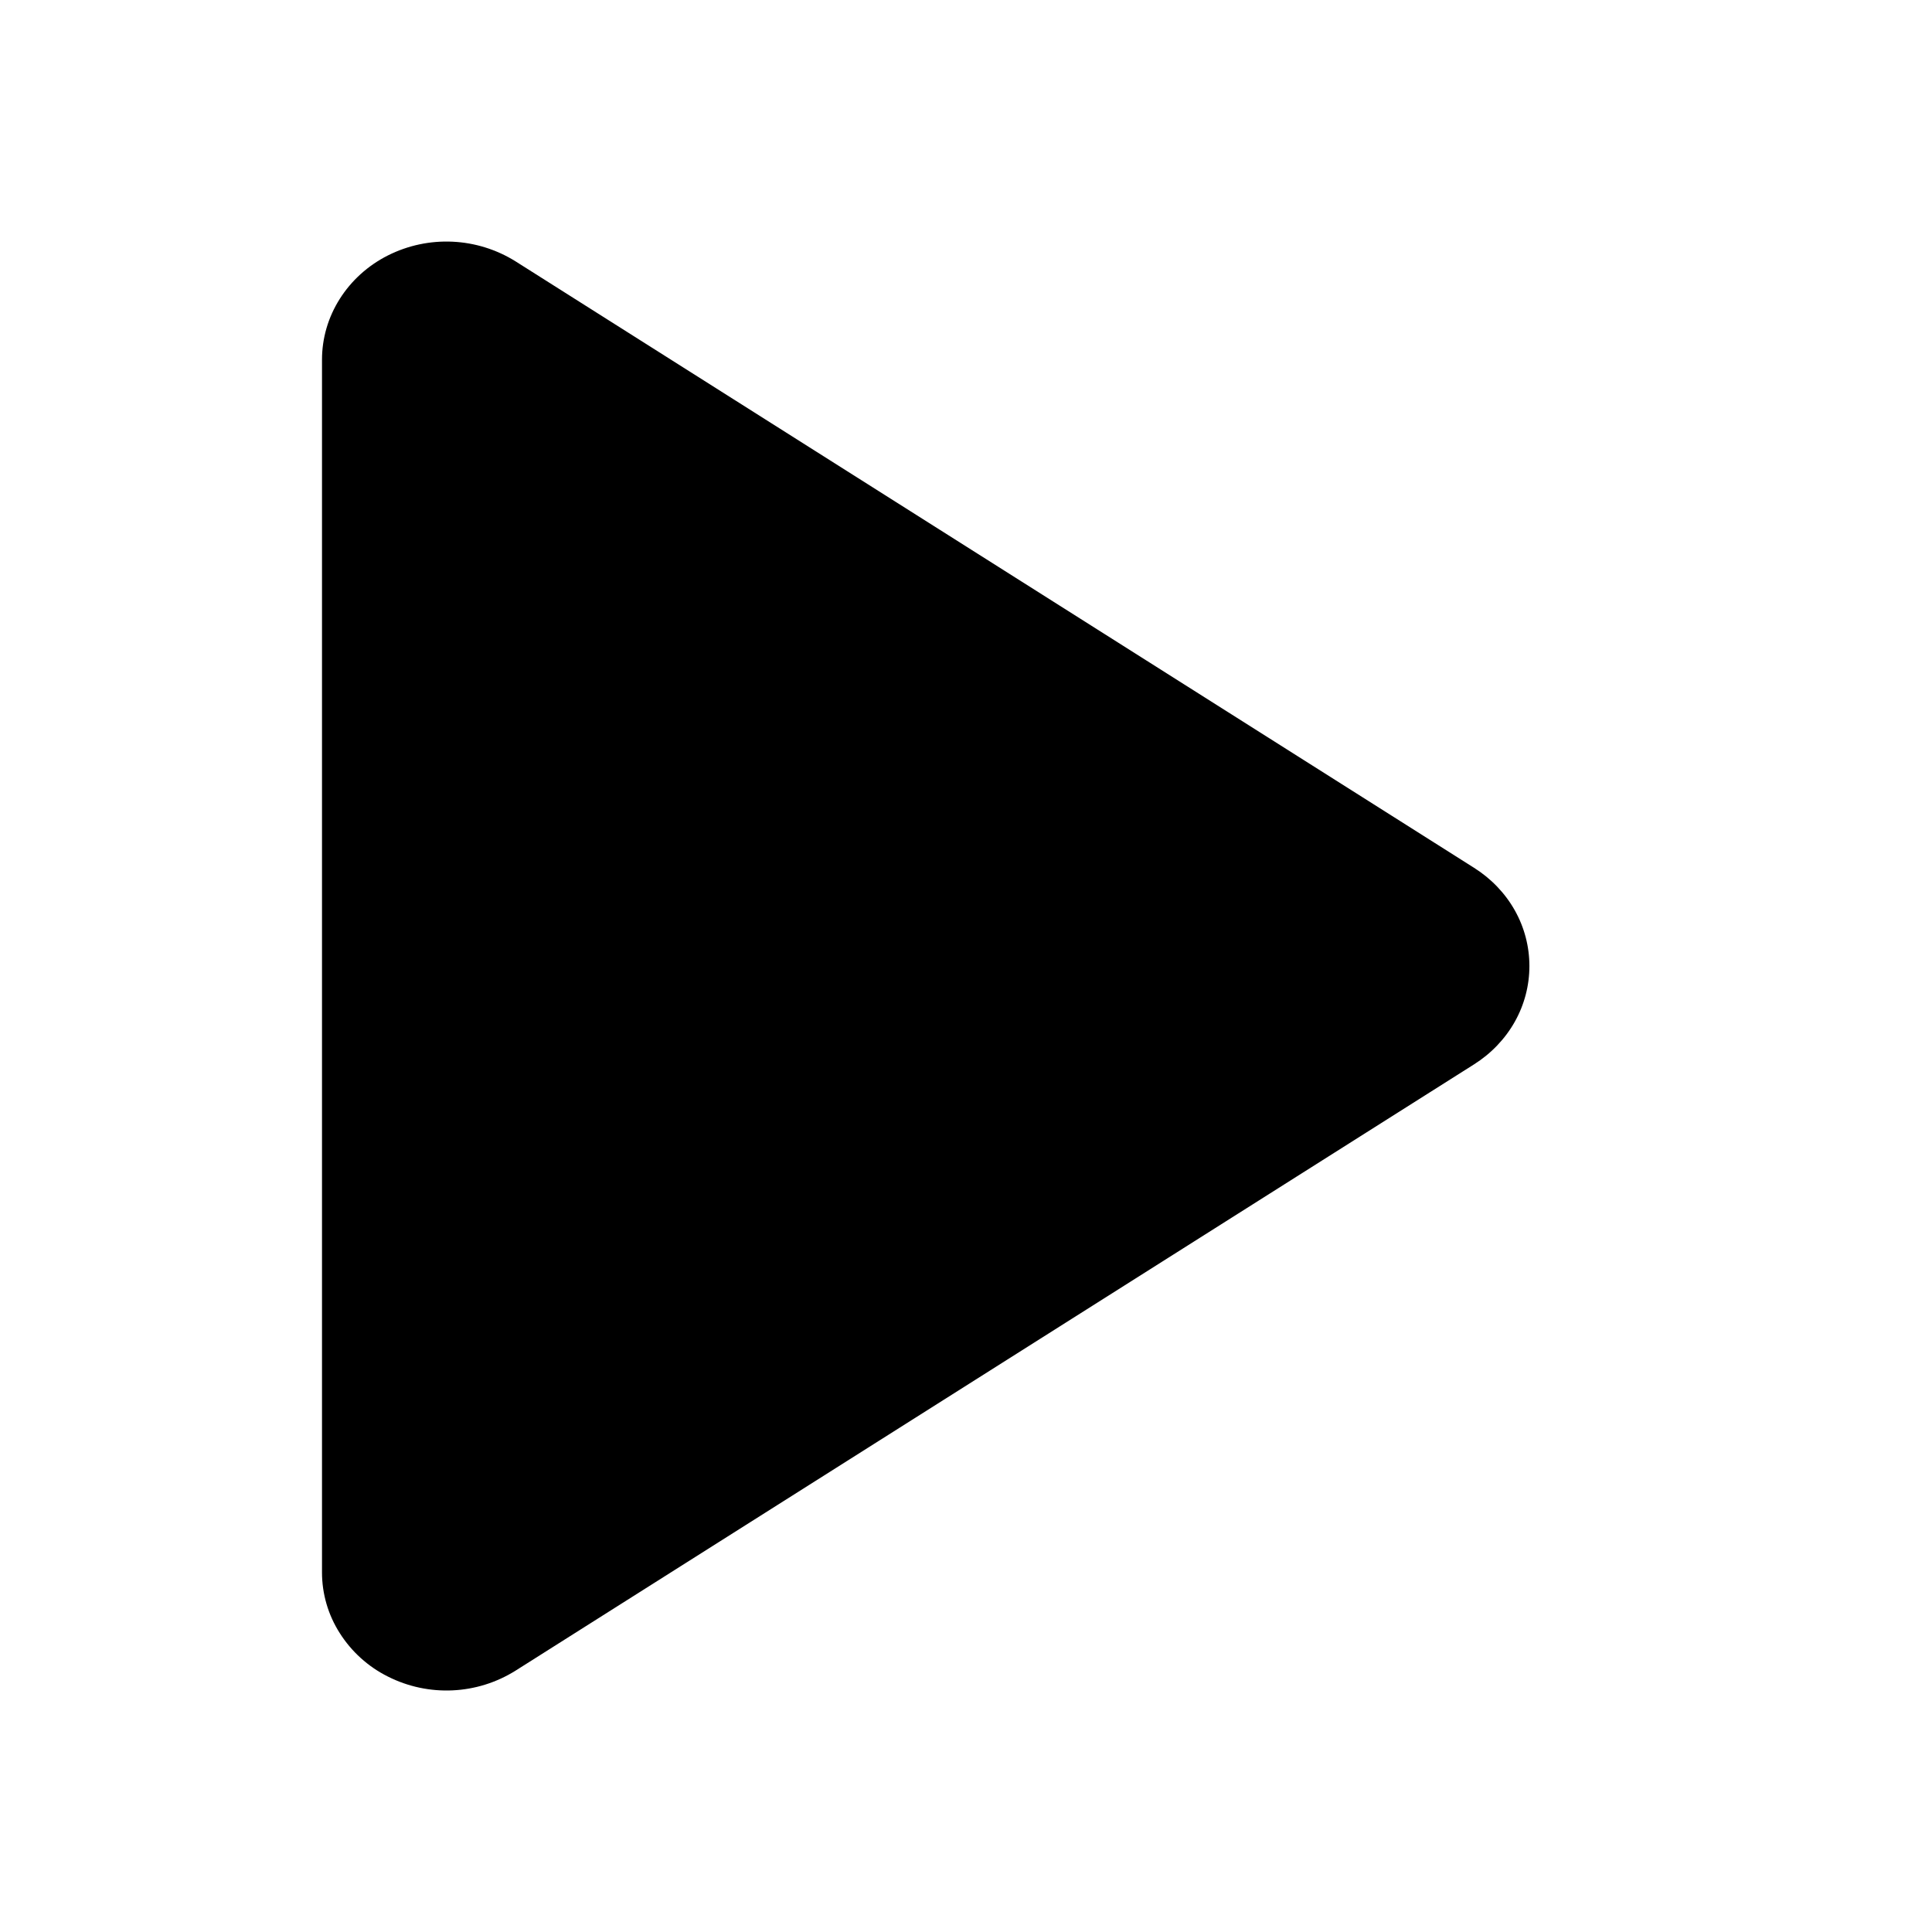
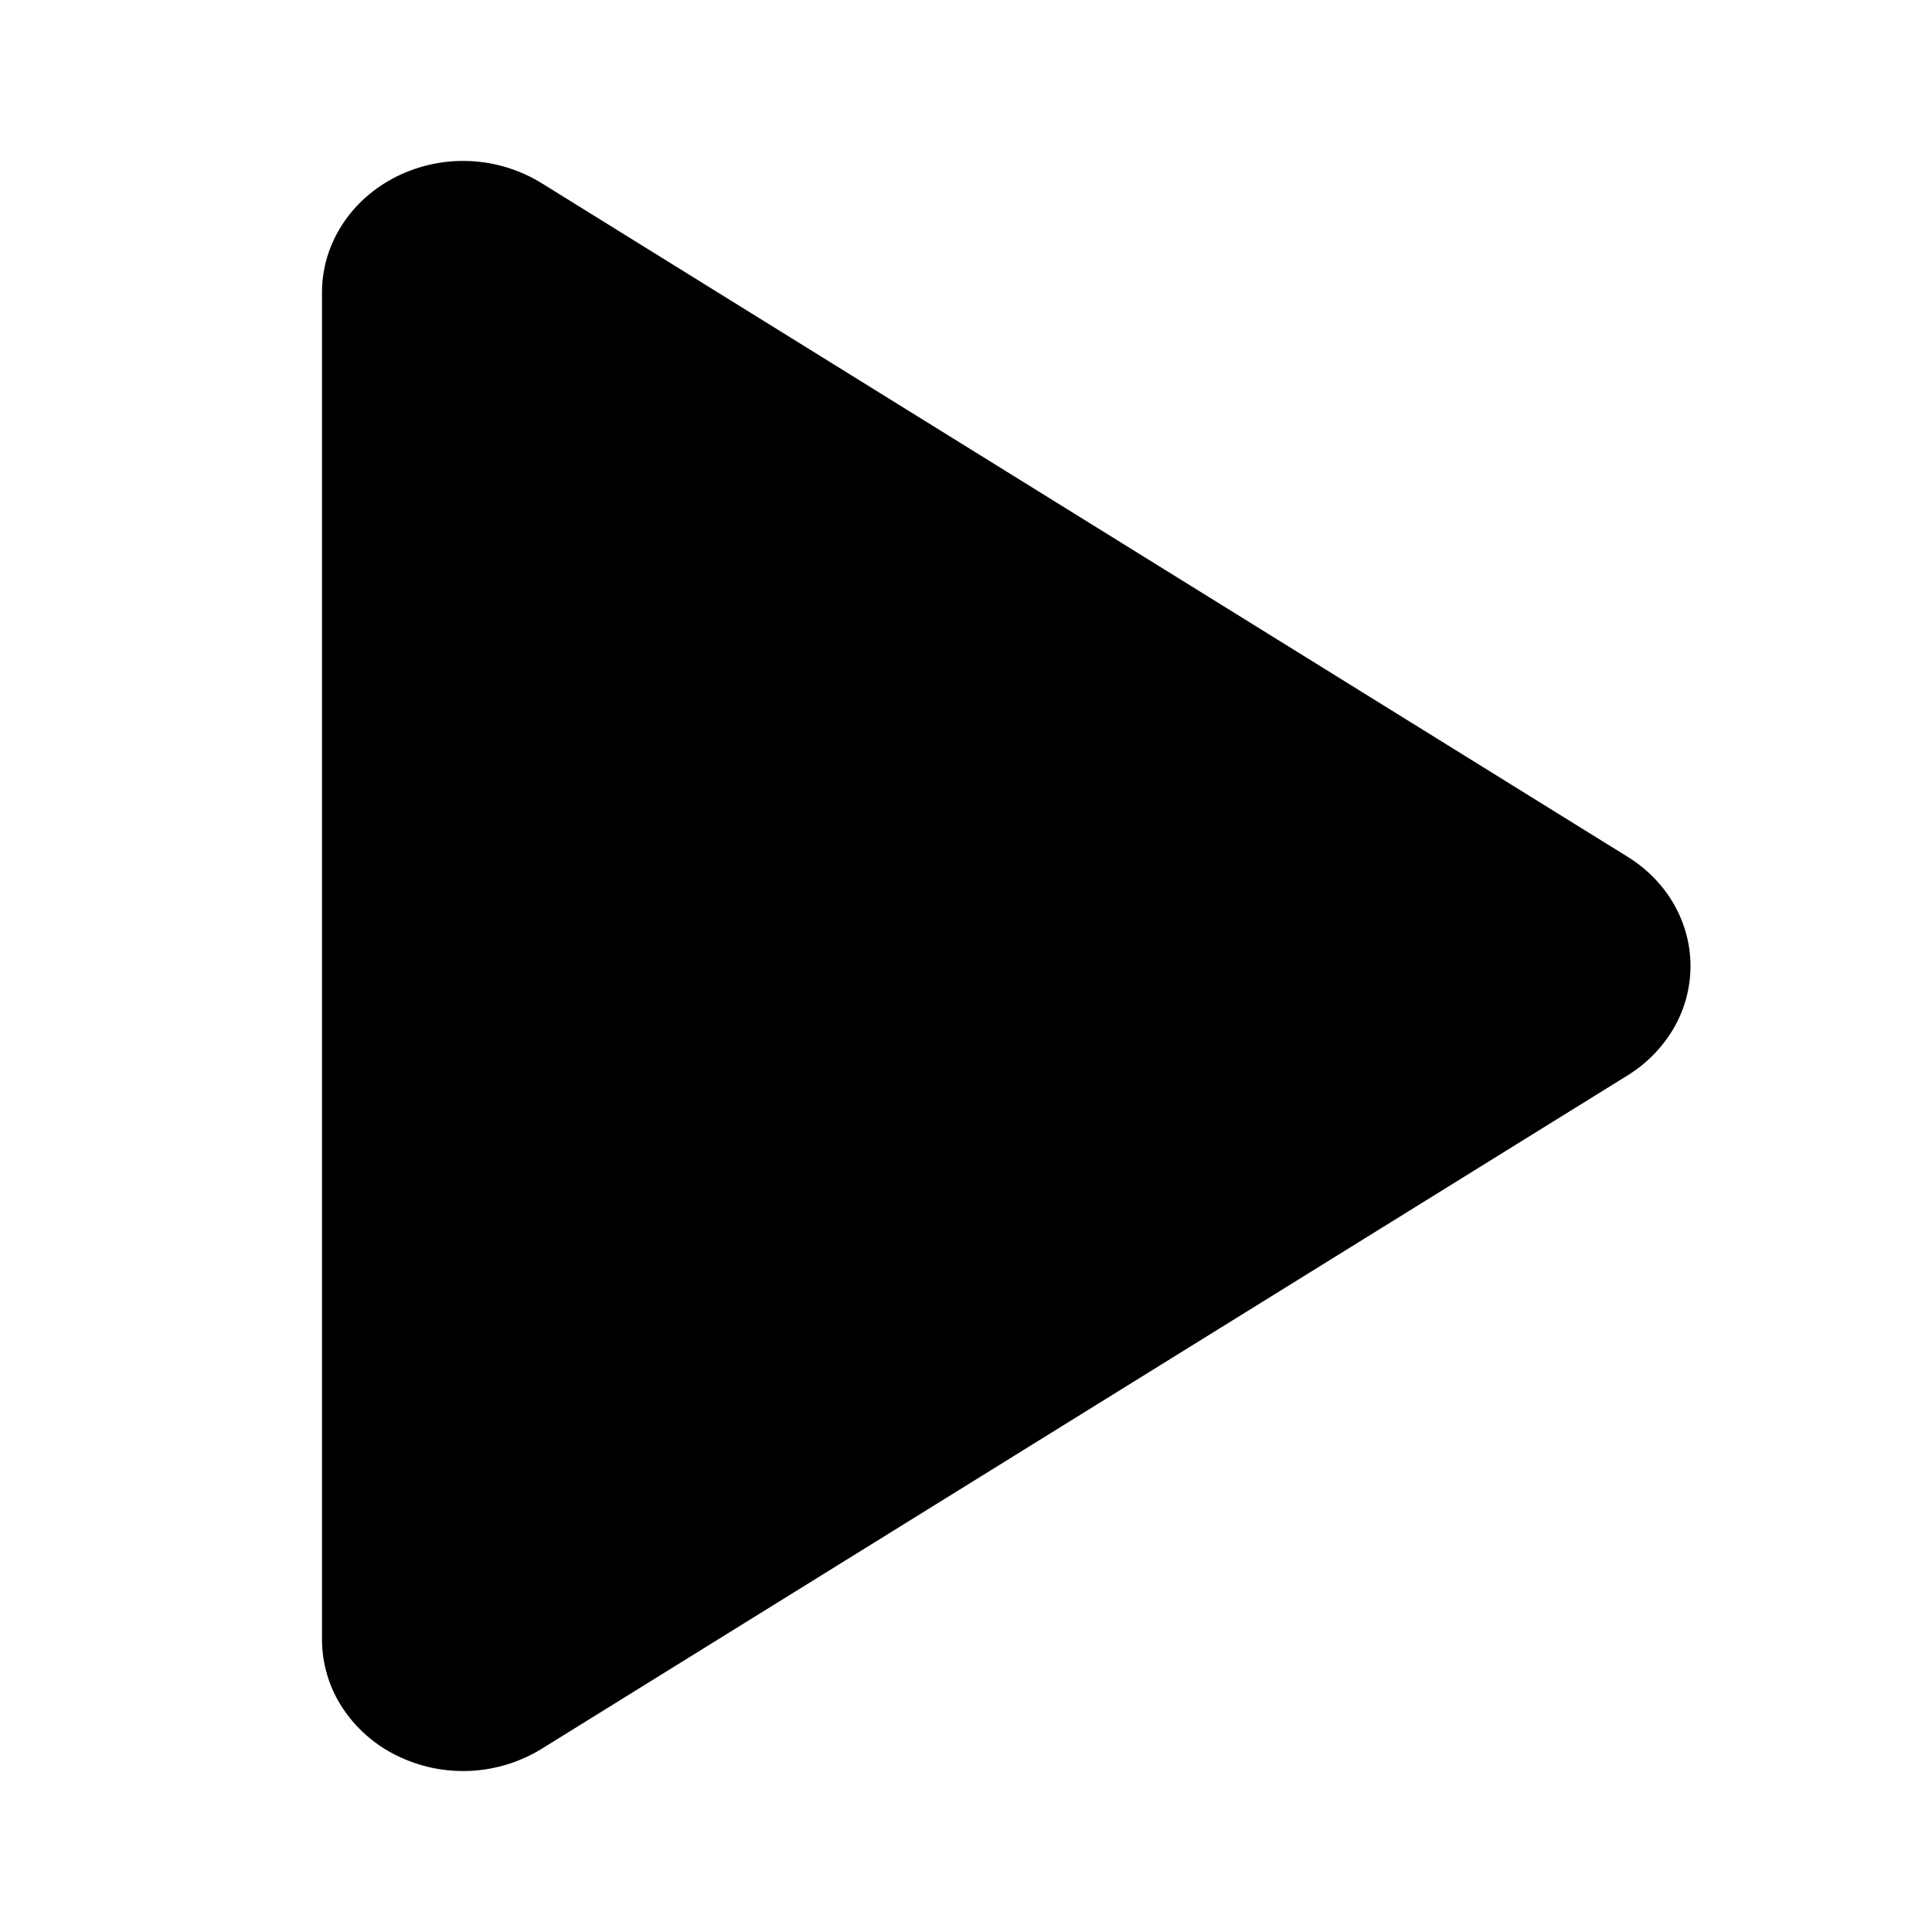
- <svg xmlns="http://www.w3.org/2000/svg" fill="currentColor" viewBox="0 0 24 24">
-   <path fill="currentColor" d="M4 4.468c0-.266.076-.526.22-.754s.35-.415.597-.54a1.62 1.62 0 0 1 1.588.073l11.906 7.533c.212.134.386.315.506.528a1.41 1.41 0 0 1 0 1.385c-.12.213-.294.395-.506.529L6.405 20.753a1.615 1.615 0 0 1-1.588.073 1.5 1.5 0 0 1-.597-.54 1.4 1.4 0 0 1-.22-.754z" />
+ <svg xmlns="http://www.w3.org/2000/svg" fill="none" viewBox="0 0 24 24">
+   <path fill="currentColor" d="M4 3.631c0-.295.086-.585.25-.838.162-.253.396-.46.676-.6a1.86 1.86 0 0 1 1.8.081l13.494 8.37c.24.149.437.35.573.587s.207.501.207.77c0 .268-.071.533-.207.77a1.7 1.7 0 0 1-.573.587L6.726 21.726a1.862 1.862 0 0 1-1.8.081 1.7 1.7 0 0 1-.677-.6A1.55 1.55 0 0 1 4 20.37z" />
</svg>
